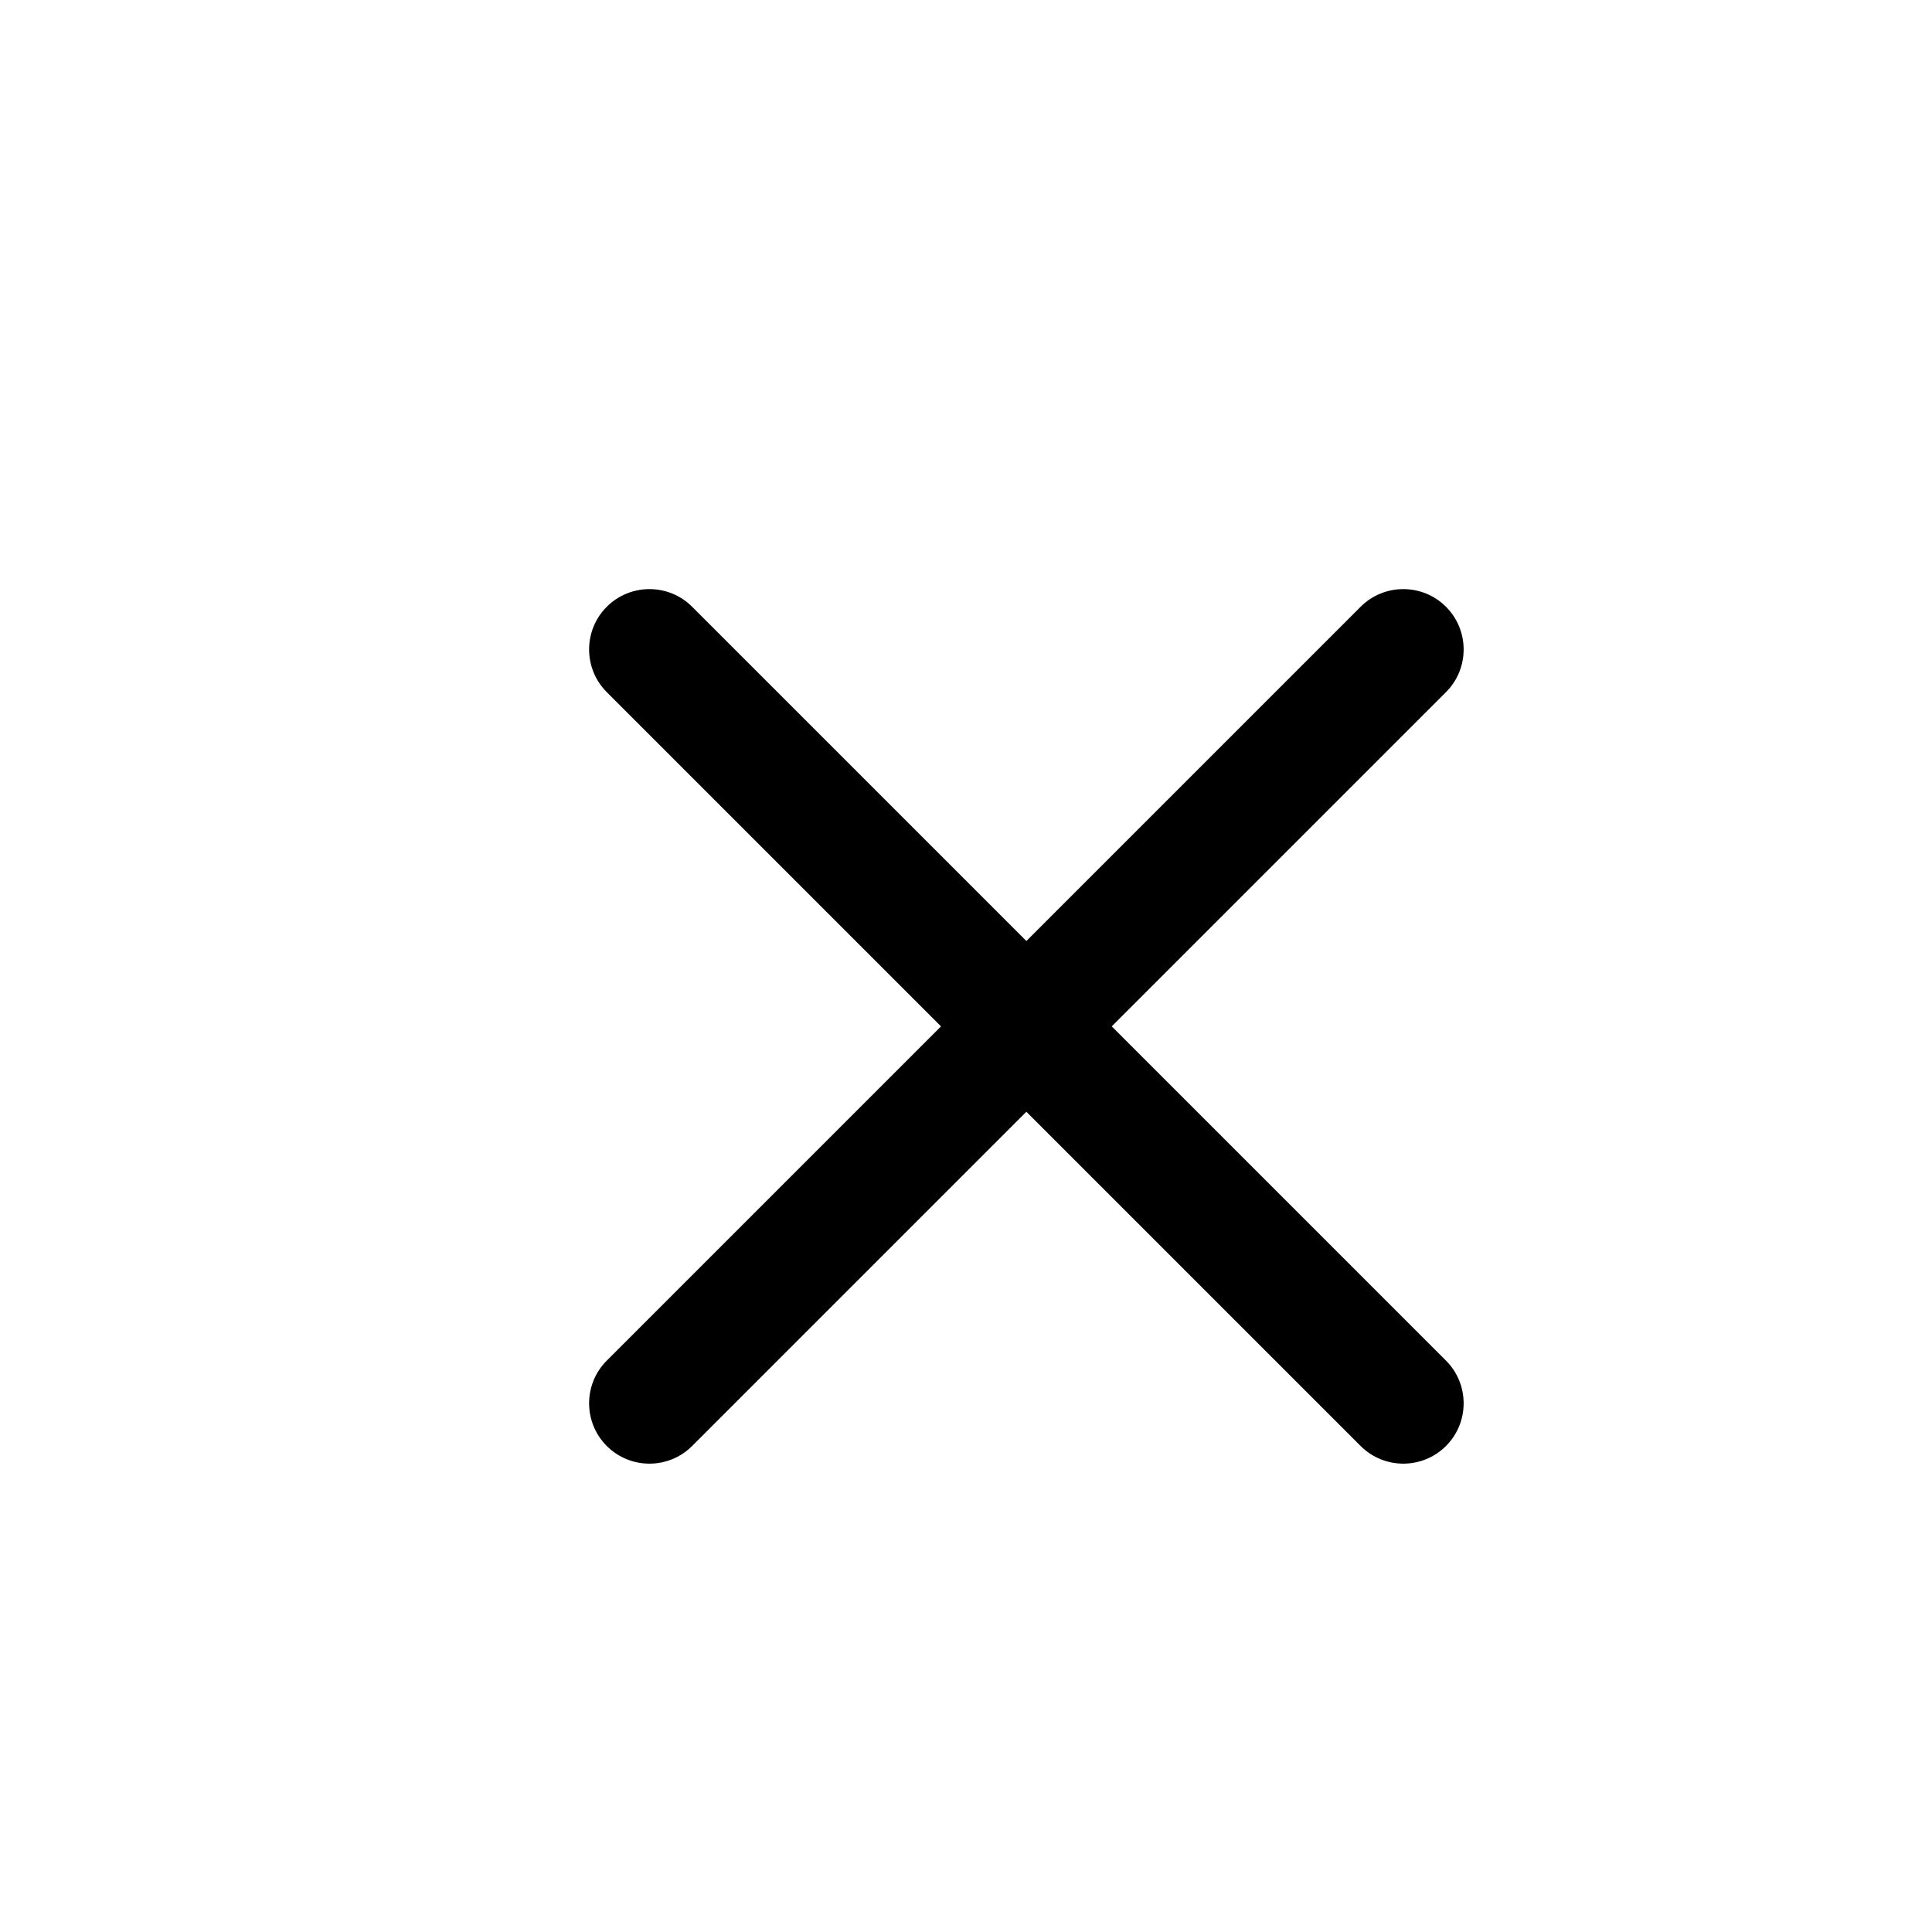
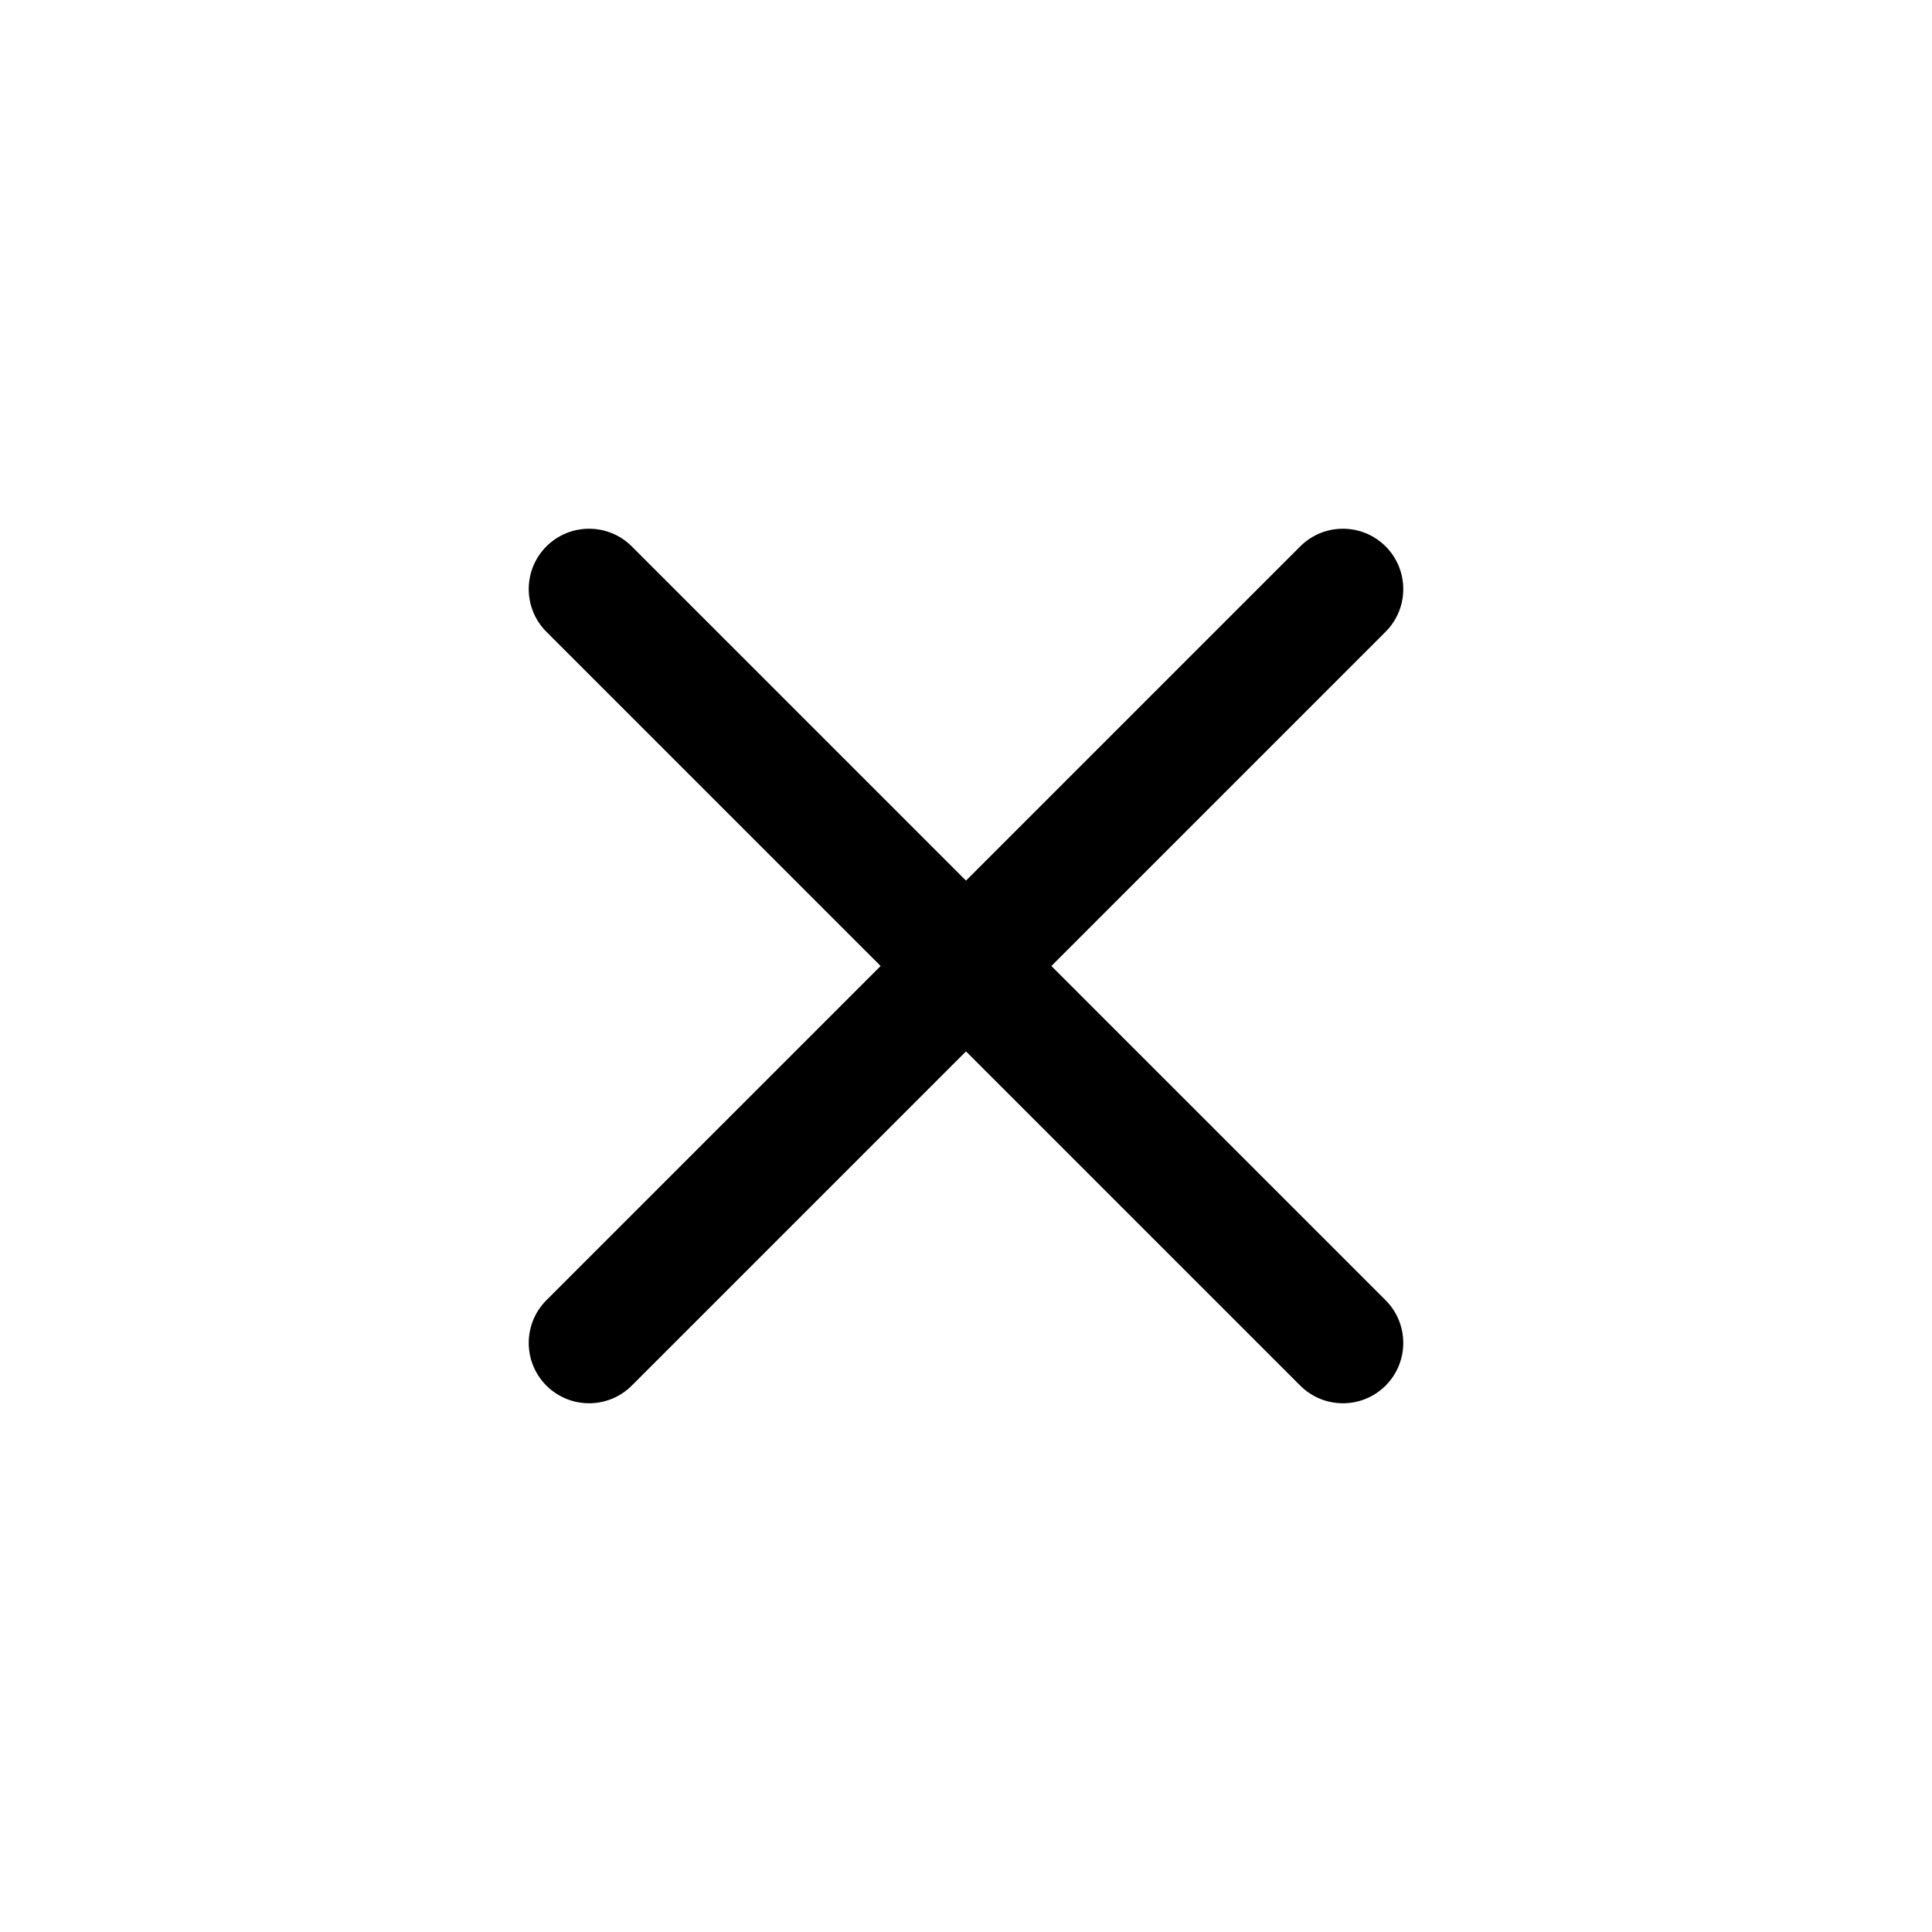
- <svg xmlns="http://www.w3.org/2000/svg" fill="currentColor" height="32" width="32" version="1.1" viewBox="0 0 32 32">
-   <path d="m10.05 23.95c0.39 0.39 1.024 0.39 1.414 0l5.536-5.536 5.536 5.536c0.39 0.39 1.024 0.39 1.414 0s0.39-1.024 0-1.414l-5.536-5.536 5.536-5.536c0.39-0.39 0.39-1.024 0-1.414s-1.024-0.39-1.414 0l-5.536 5.536-5.536-5.536c-0.39-0.39-1.024-0.39-1.414 0s-0.39 1.024 0 1.414l5.536 5.536-5.536 5.536c-0.39 0.39-0.39 1.024 0 1.414z" />
+ <svg xmlns="http://www.w3.org/2000/svg" fill="currentColor" version="1.1" viewBox="0 0 32 32">
+   <path d="m9.05 22.95c0.39 0.39 1.024 0.39 1.414 0l5.536-5.536 5.536 5.536c0.39 0.39 1.024 0.39 1.414 0s0.39-1.024 0-1.414l-5.536-5.536 5.536-5.536c0.39-0.39 0.39-1.024 0-1.414s-1.024-0.39-1.414 0l-5.536 5.536-5.536-5.536c-0.39-0.39-1.024-0.39-1.414 0s-0.39 1.024 0 1.414l5.536 5.536-5.536 5.536c-0.39 0.39-0.39 1.024 0 1.414z" />
</svg>
